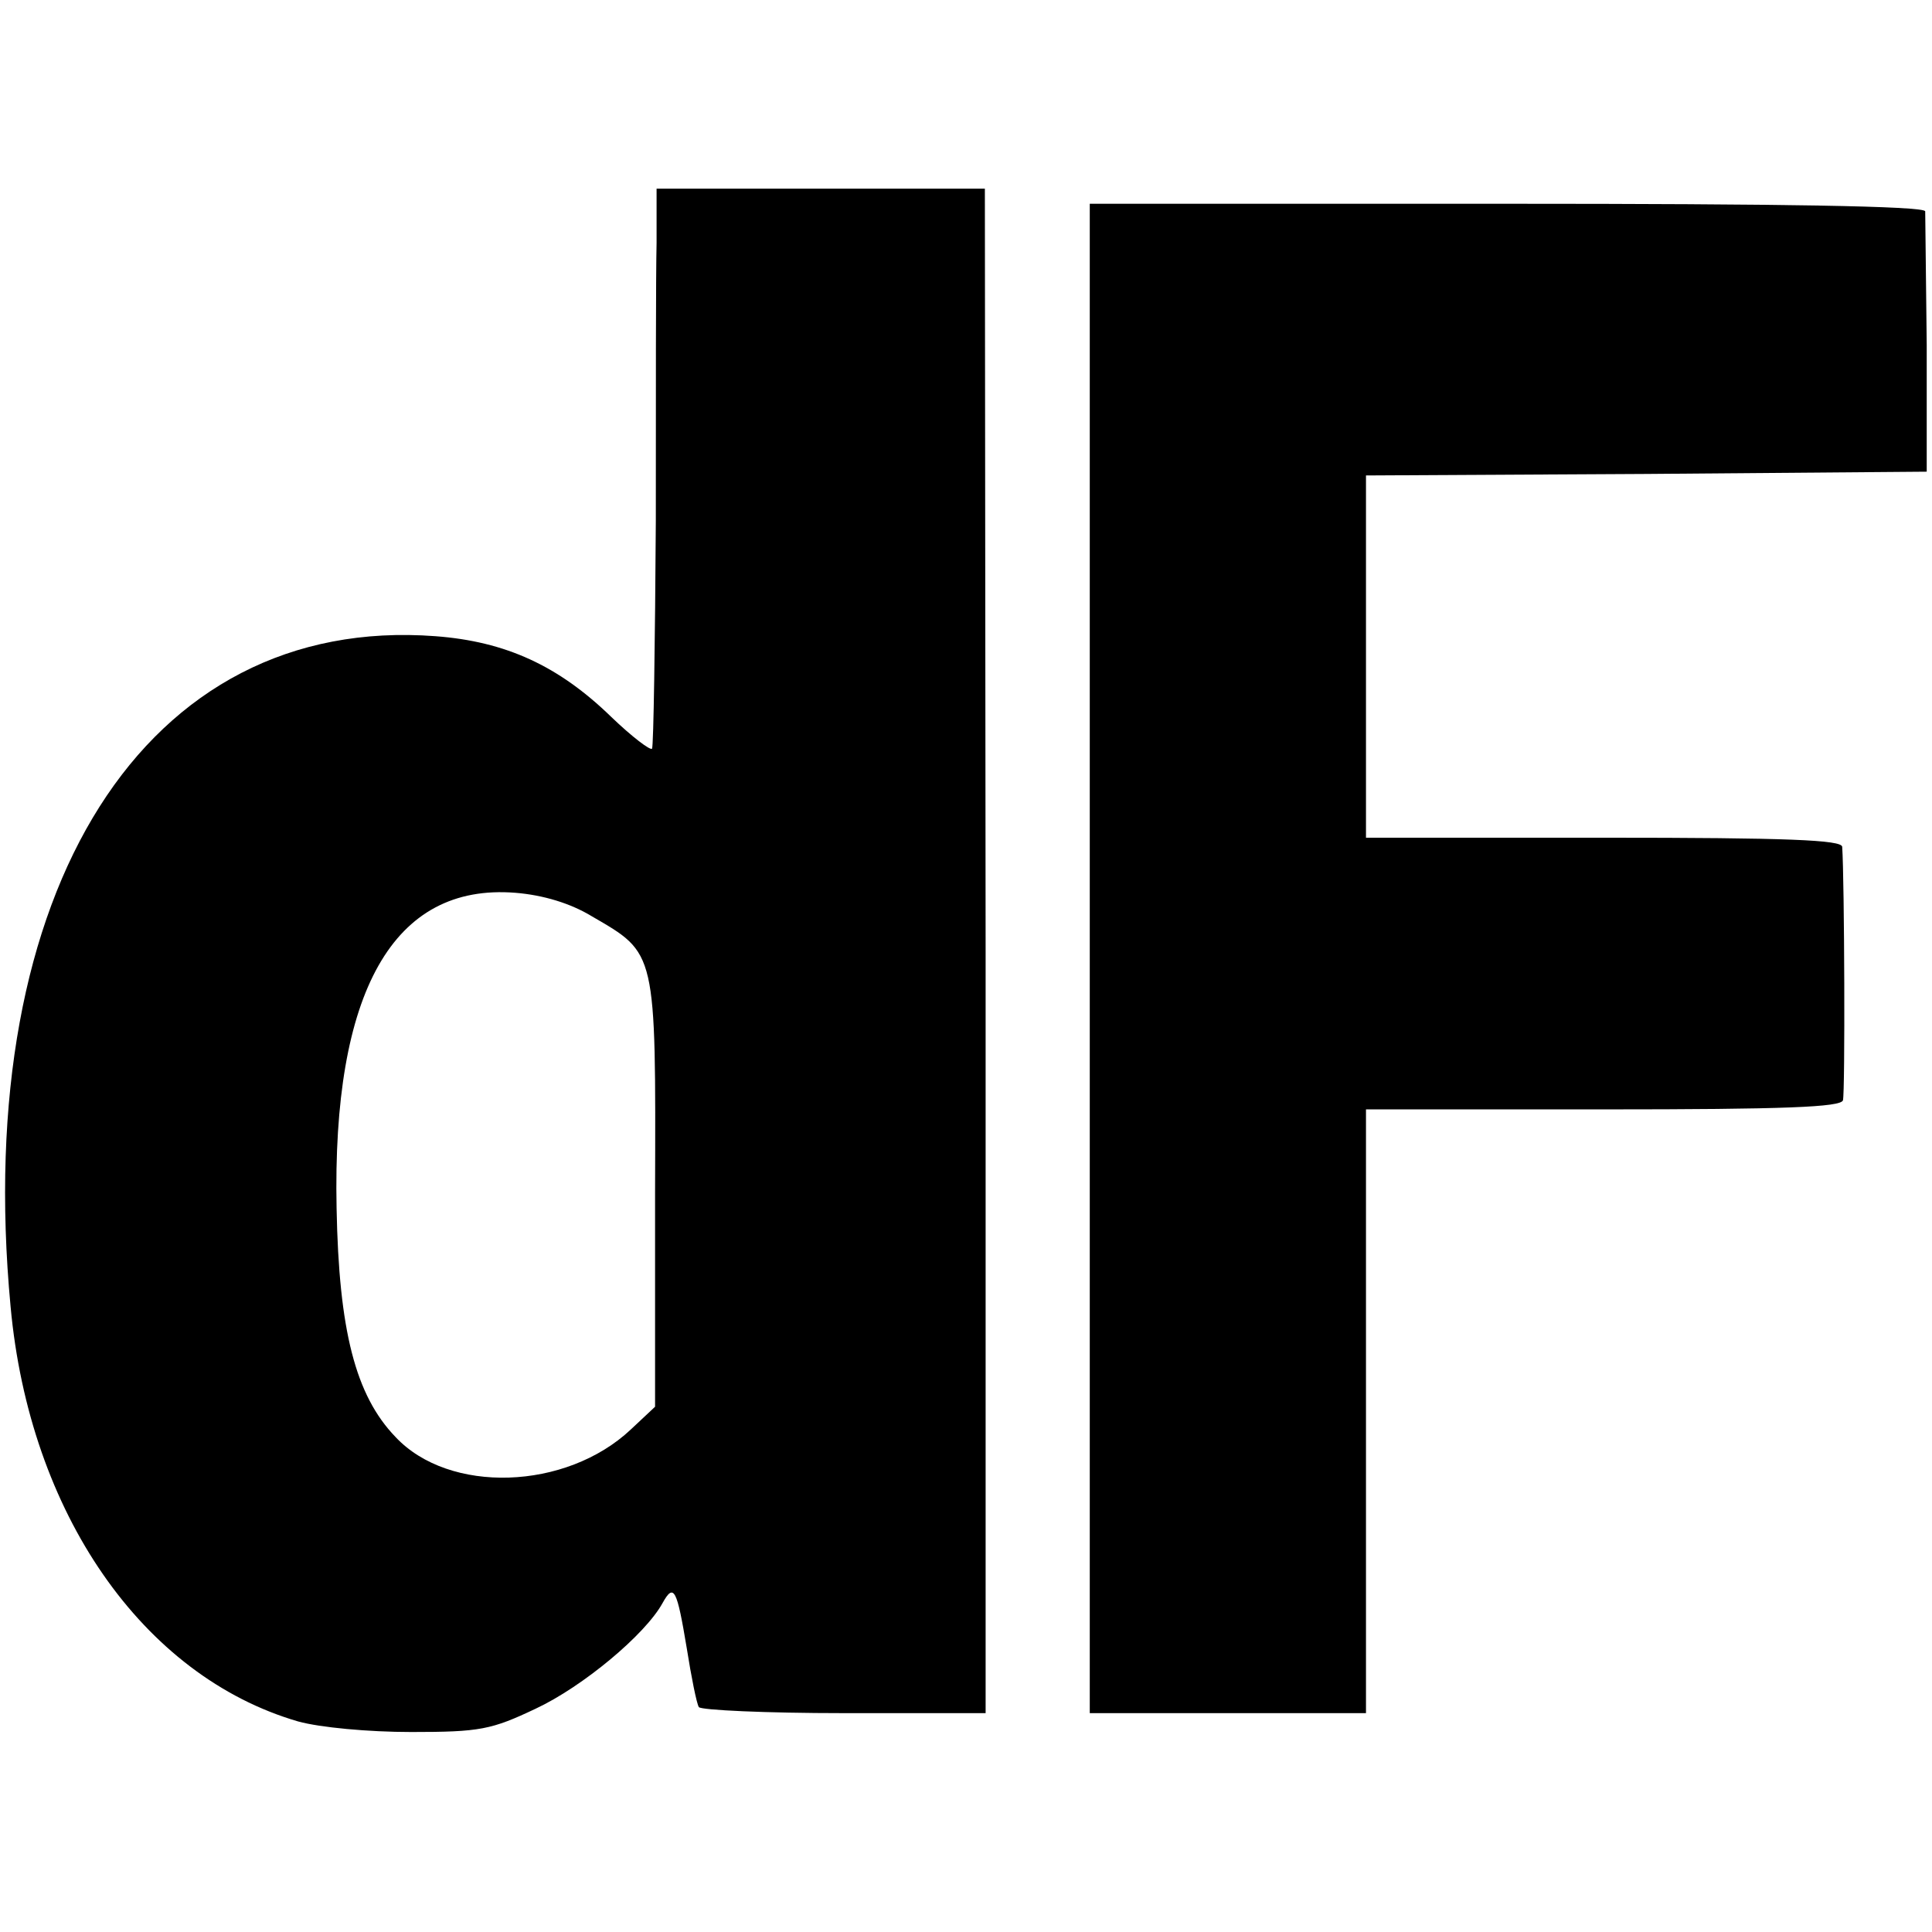
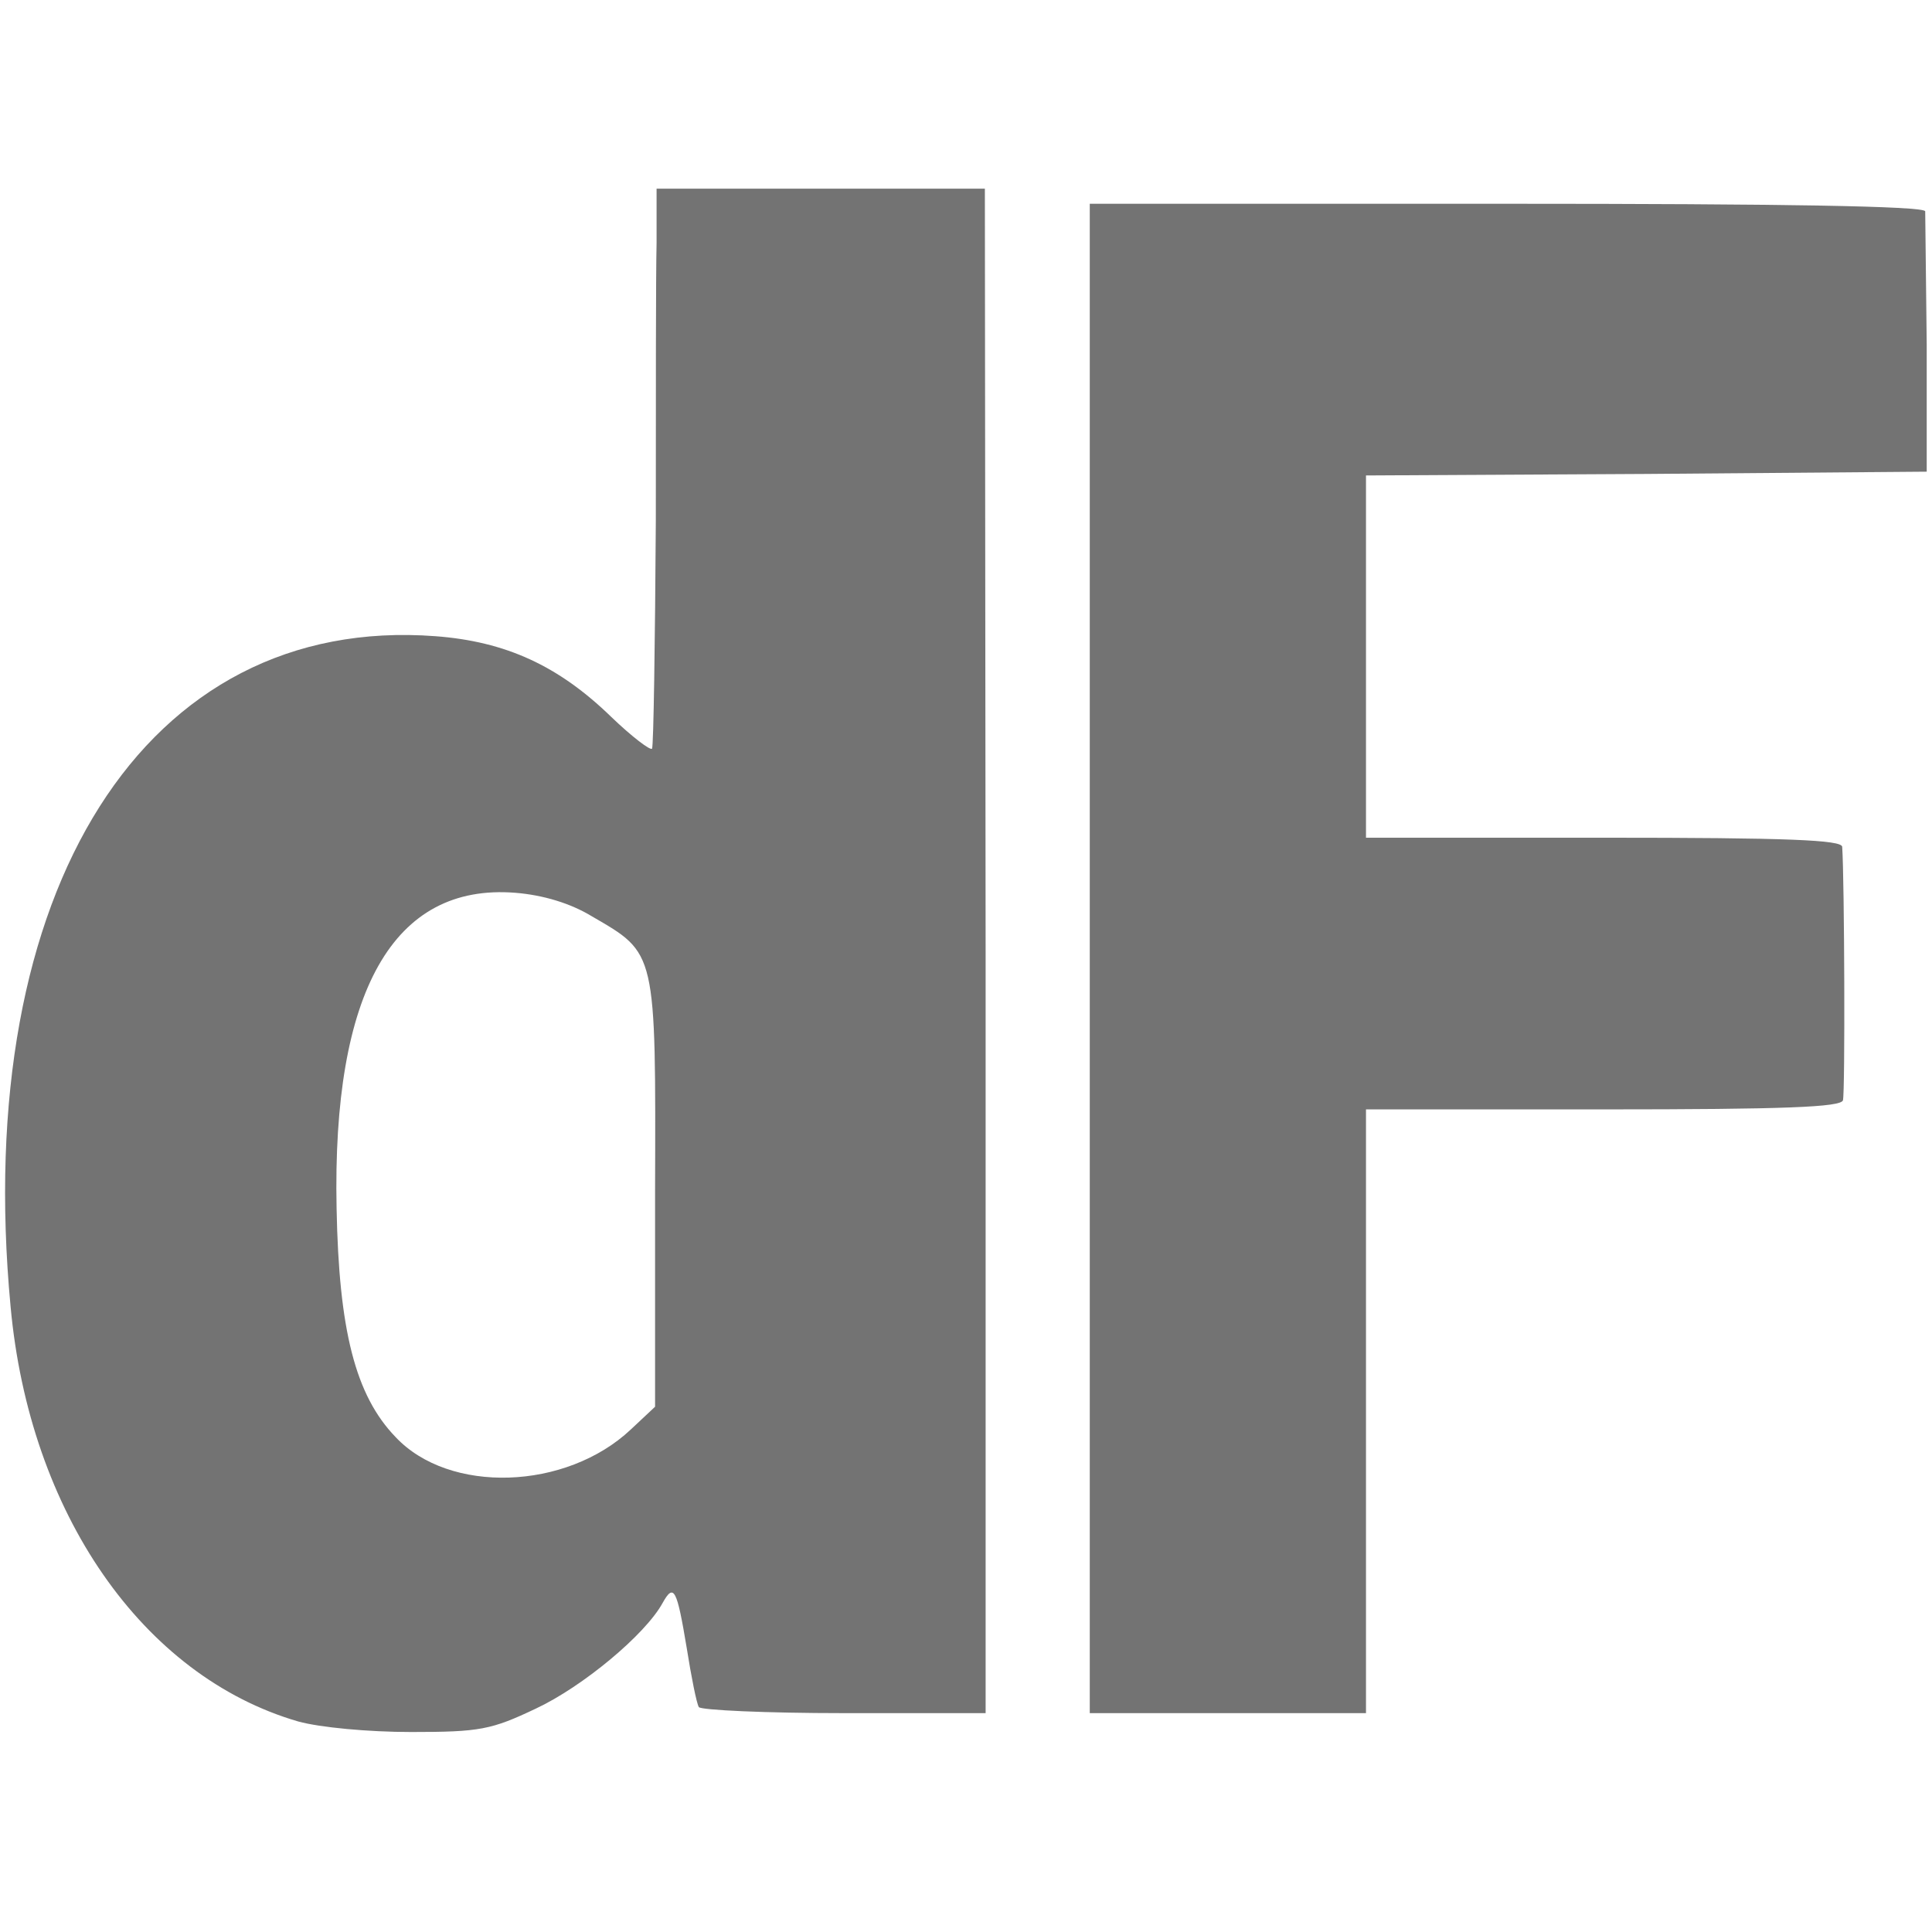
<svg xmlns="http://www.w3.org/2000/svg" version="1.0" width="256pt" height="256pt" viewBox="0 0 256 256" preserveAspectRatio="xMidYMid meet">
-   <g transform="translate(0,256) scale(0.1,-0.1)" fill="#000000" stroke="none">
+   <g transform="translate(0,256) scale(0.1,-0.1)" fill="#737373" stroke="none">
    <path d="M870 2238 c-1 -40 -1 -206 -1 -368 -1 -162 -3 -298 -5 -302 -2 -3 -27 16 -54 42 -70 68 -140 100 -233 107 -384 29 -615 -335 -563 -888 25 -274 175 -490 381 -550 29 -8 93 -14 150 -14 91 0 106 3 165 31 62 29 145 98 168 140 15 27 19 18 32 -60 6 -38 13 -73 16 -78 3 -4 89 -8 192 -8 l188 0 0 1010 -1 1010 -217 0 -218 0 0 -72z m-86 -892 c86 -50 85 -44 84 -366 l0 -284 -32 -30 c-86 -81 -241 -86 -312 -10 -53 55 -75 141 -78 303 -6 287 75 431 237 418 37 -3 73 -14 101 -31z" />
    <path d="M1444 1290 l0 -1000 183 0 183 0 0 400 0 400 314 0 c242 0 315 3 318 12 3 11 2 292 -1 336 -1 9 -71 12 -316 12 l-315 0 0 240 0 240 372 2 371 3 0 168 c-1 92 -2 172 -2 177 -1 7 -193 10 -554 10 l-553 0 0 -1000z" />
  </g>
</svg>
